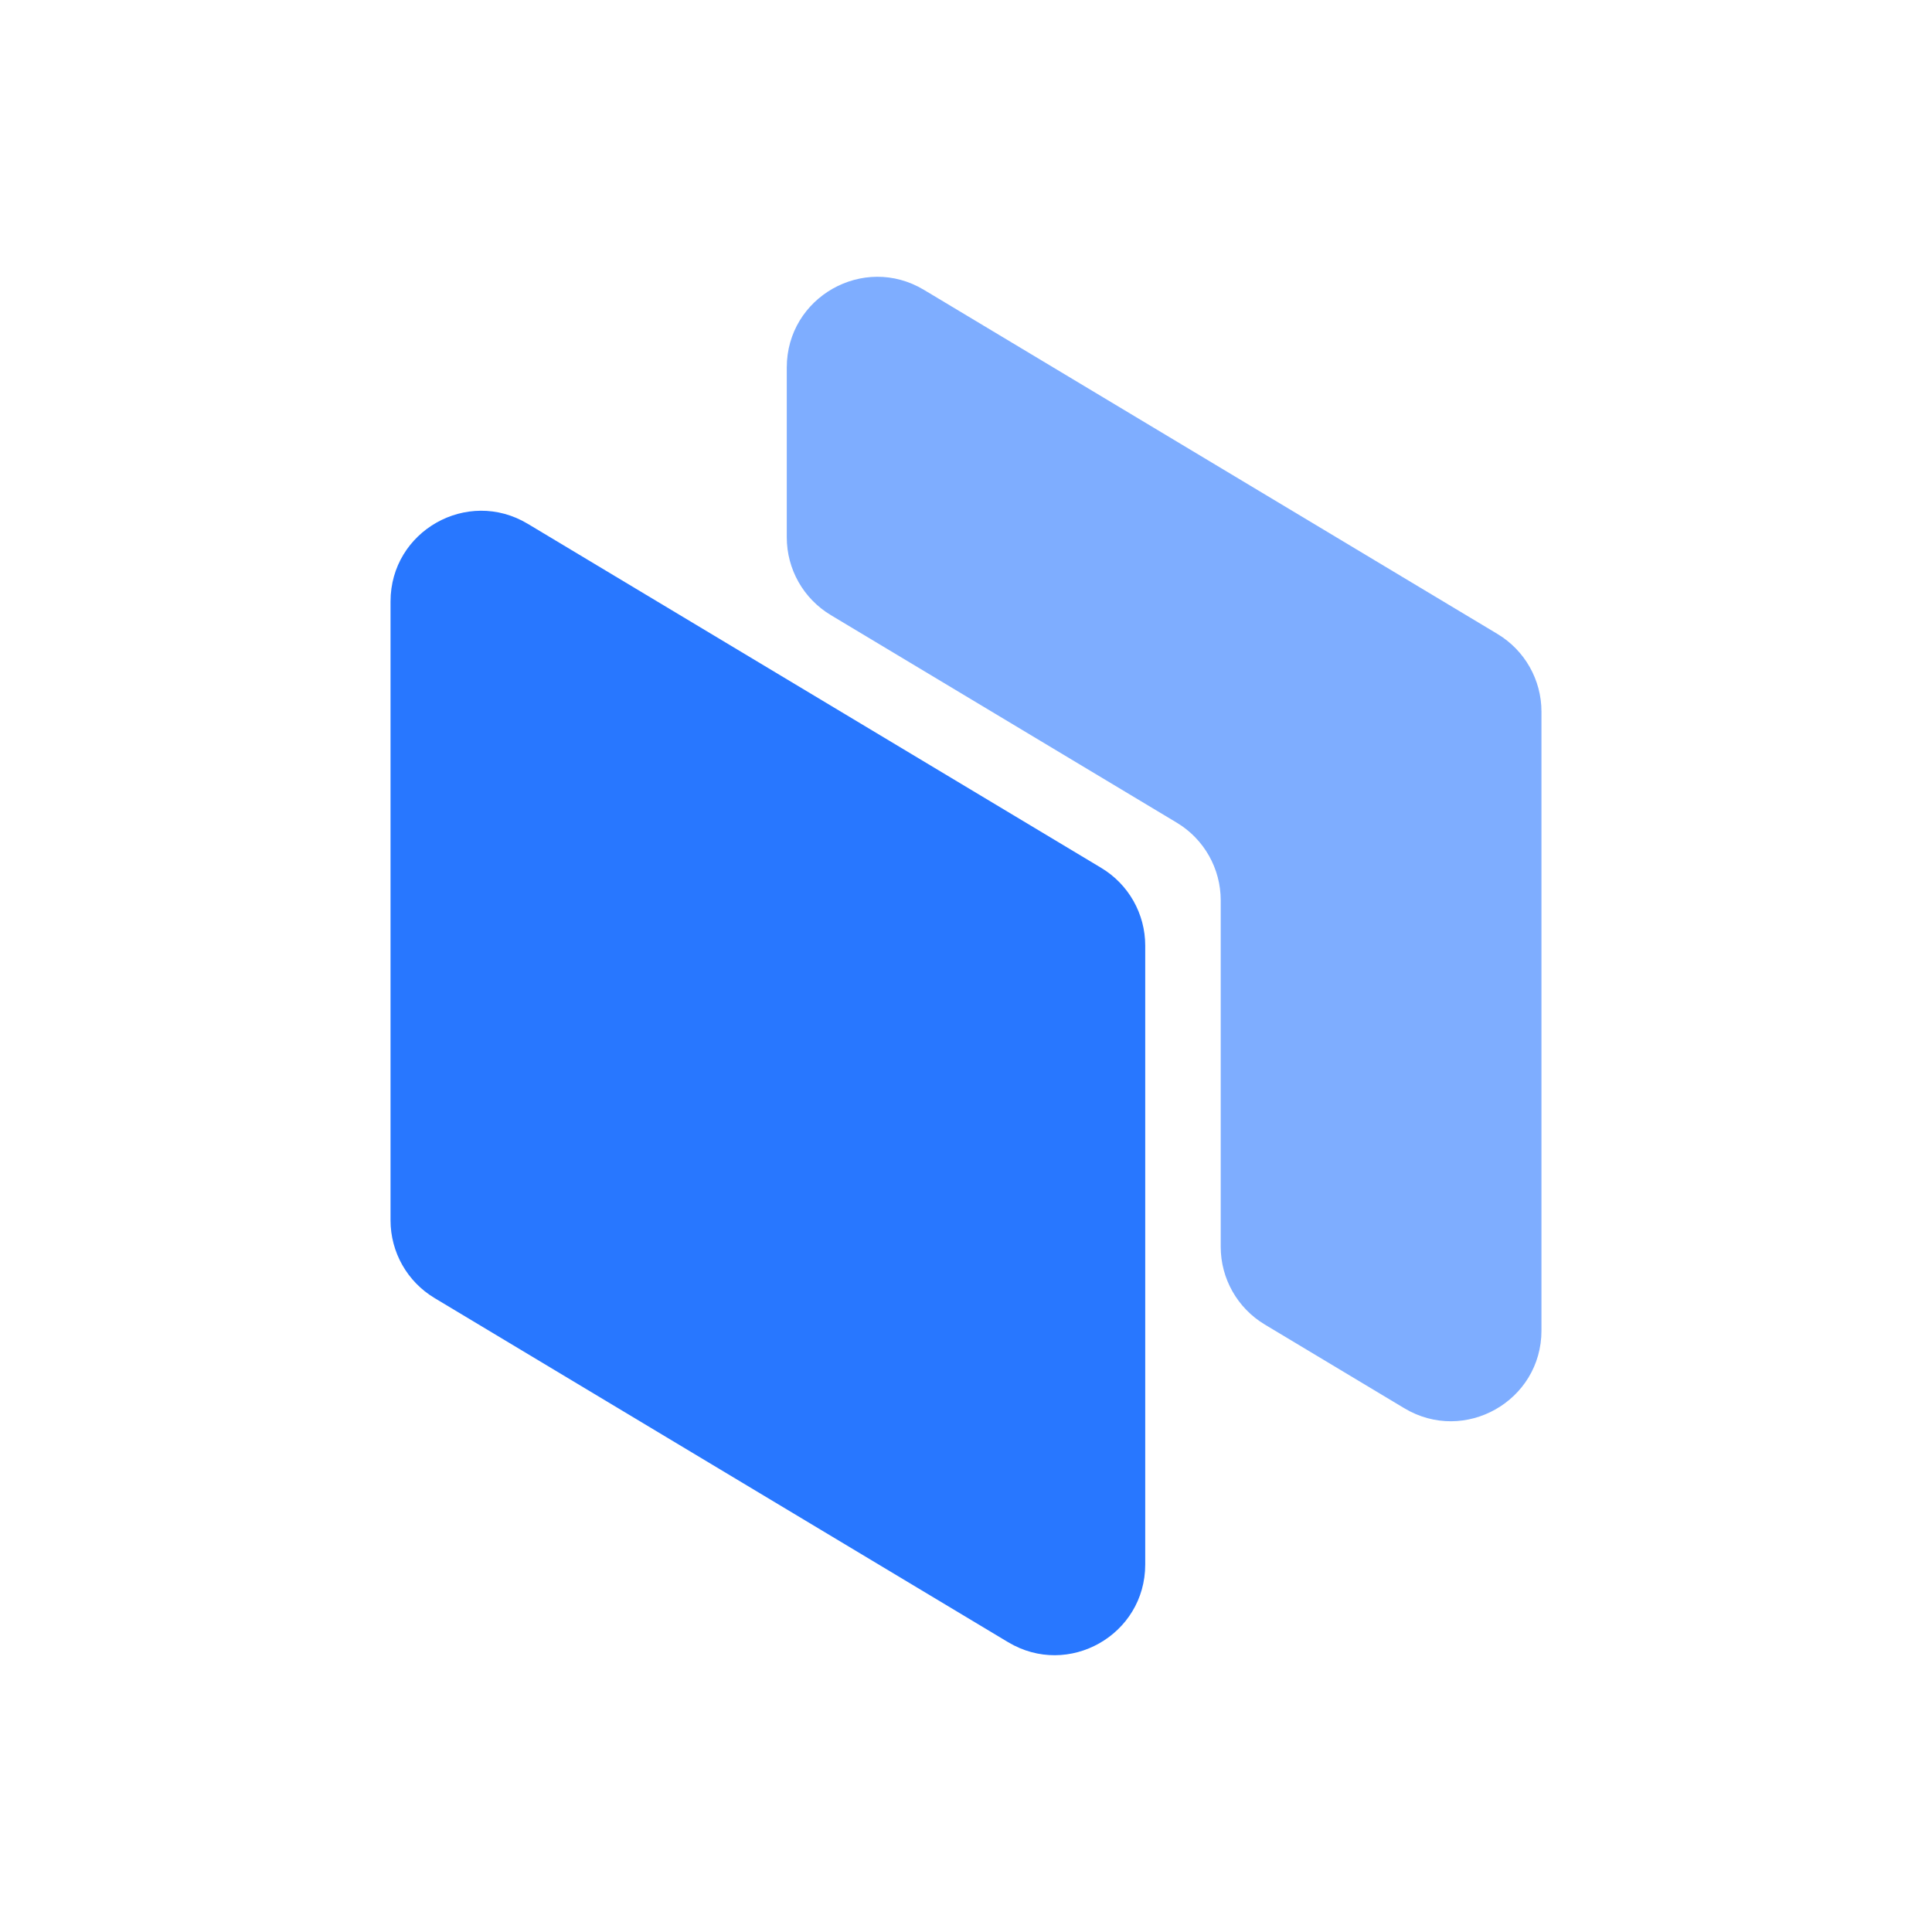
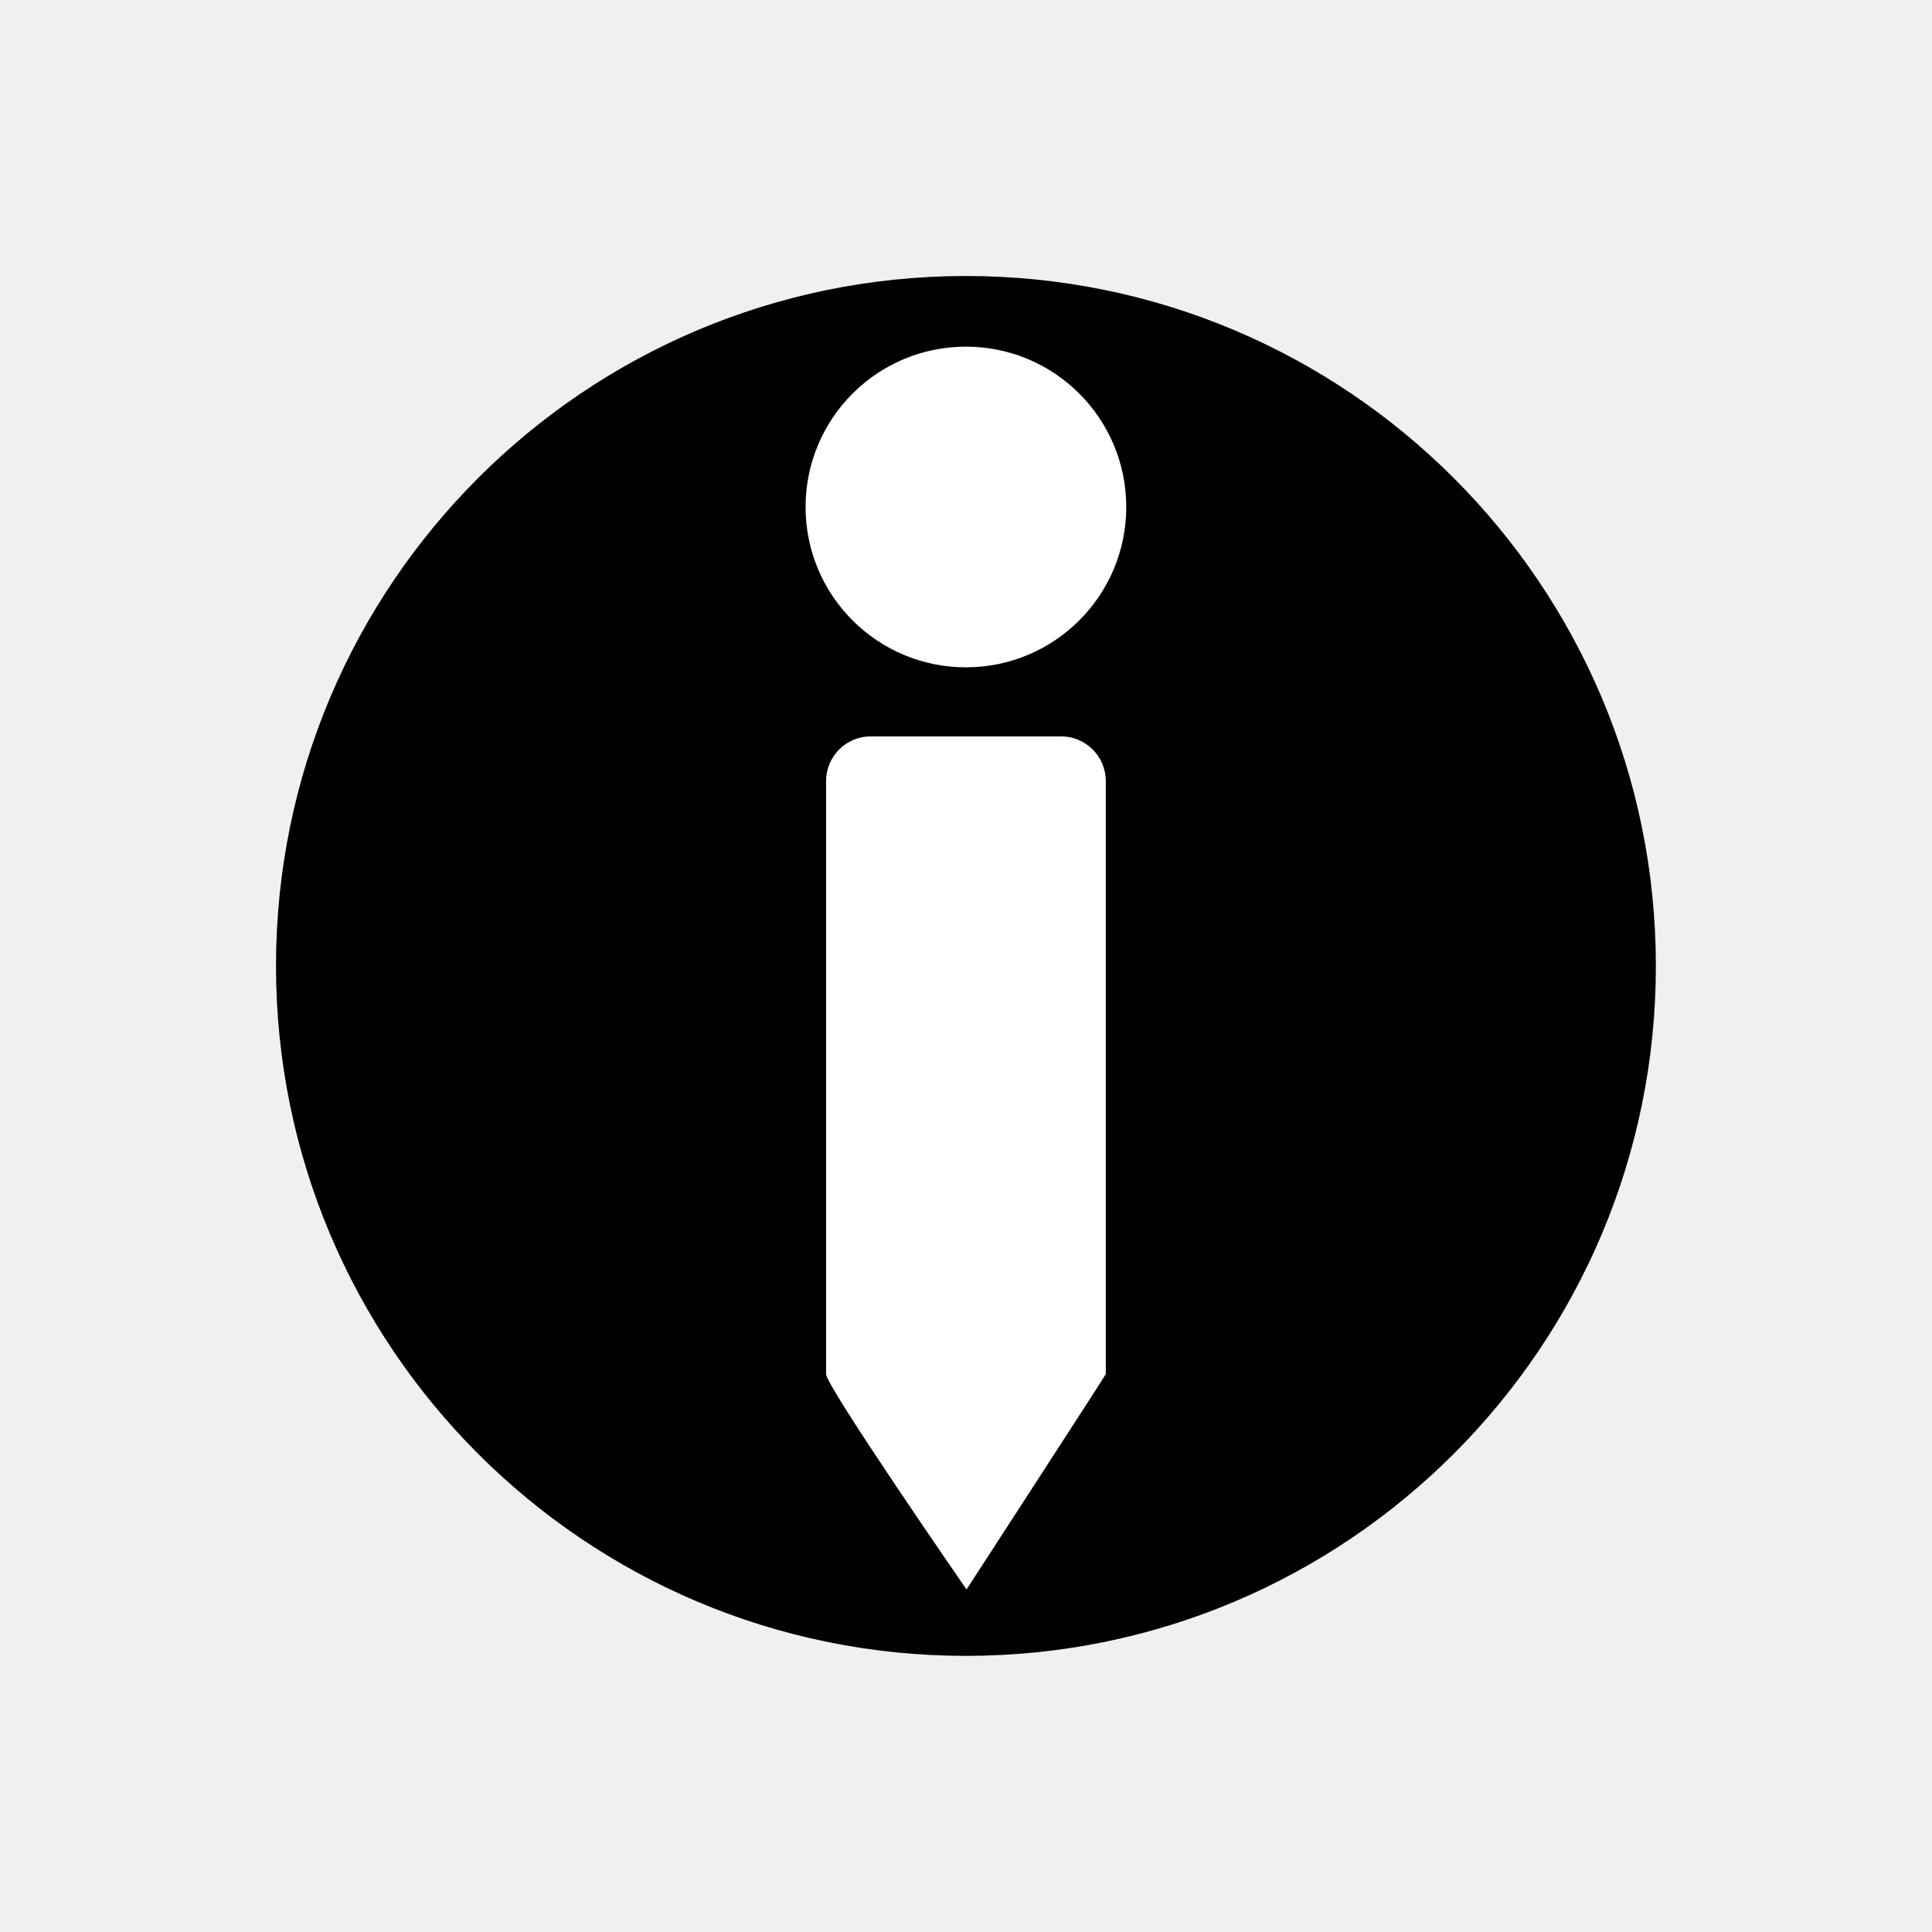
<svg xmlns="http://www.w3.org/2000/svg" width="56" height="56" viewBox="0 0 56 56" fill="none">
-   <rect width="56" height="56" fill="white" />
-   <path d="M11.32 17.433C11.32 15.393 13.546 14.132 15.296 15.182L31.921 25.157C32.712 25.632 33.195 26.486 33.195 27.408V45.348C33.195 47.389 30.969 48.649 29.22 47.599L12.595 37.624C11.804 37.15 11.32 36.295 11.32 35.373V17.433Z" fill="#2877FF" />
-   <path opacity="0.6" fill-rule="evenodd" clip-rule="evenodd" d="M44.68 20.627C44.68 19.705 44.196 18.85 43.405 18.376L26.78 8.401C25.031 7.351 22.805 8.611 22.805 10.652V15.576C22.805 16.498 23.288 17.353 24.079 17.827L34.108 23.845C34.899 24.319 35.383 25.174 35.383 26.096V36.139C35.383 37.061 35.867 37.915 36.657 38.39L40.704 40.818C42.454 41.868 44.68 40.607 44.68 38.567V20.627Z" fill="#2877FF" />
+   <path fill-rule="evenodd" clip-rule="evenodd" d="M27.998 8C39.043 8 47.996 16.953 47.996 27.998C47.996 39.043 39.043 47.996 27.998 47.996C16.953 47.996 8 39.043 8 27.998C8 16.954 16.953 8 27.998 8Z" fill="black" />
+   <path fill-rule="evenodd" clip-rule="evenodd" d="M25.241 21.344H30.754C31.471 21.344 32.052 21.925 32.052 22.641V39.829C32.052 39.853 28.015 46.072 28.015 46.072C28.015 46.072 23.944 40.182 23.944 39.829V22.641C23.944 21.925 24.524 21.344 25.241 21.344H25.241ZM27.998 10.048C30.565 10.048 32.645 12.129 32.645 14.695C32.645 17.262 30.565 19.343 27.998 19.343C25.43 19.343 23.35 17.262 23.35 14.695C23.35 12.129 25.43 10.048 27.998 10.048Z" fill="white" />
</svg>
